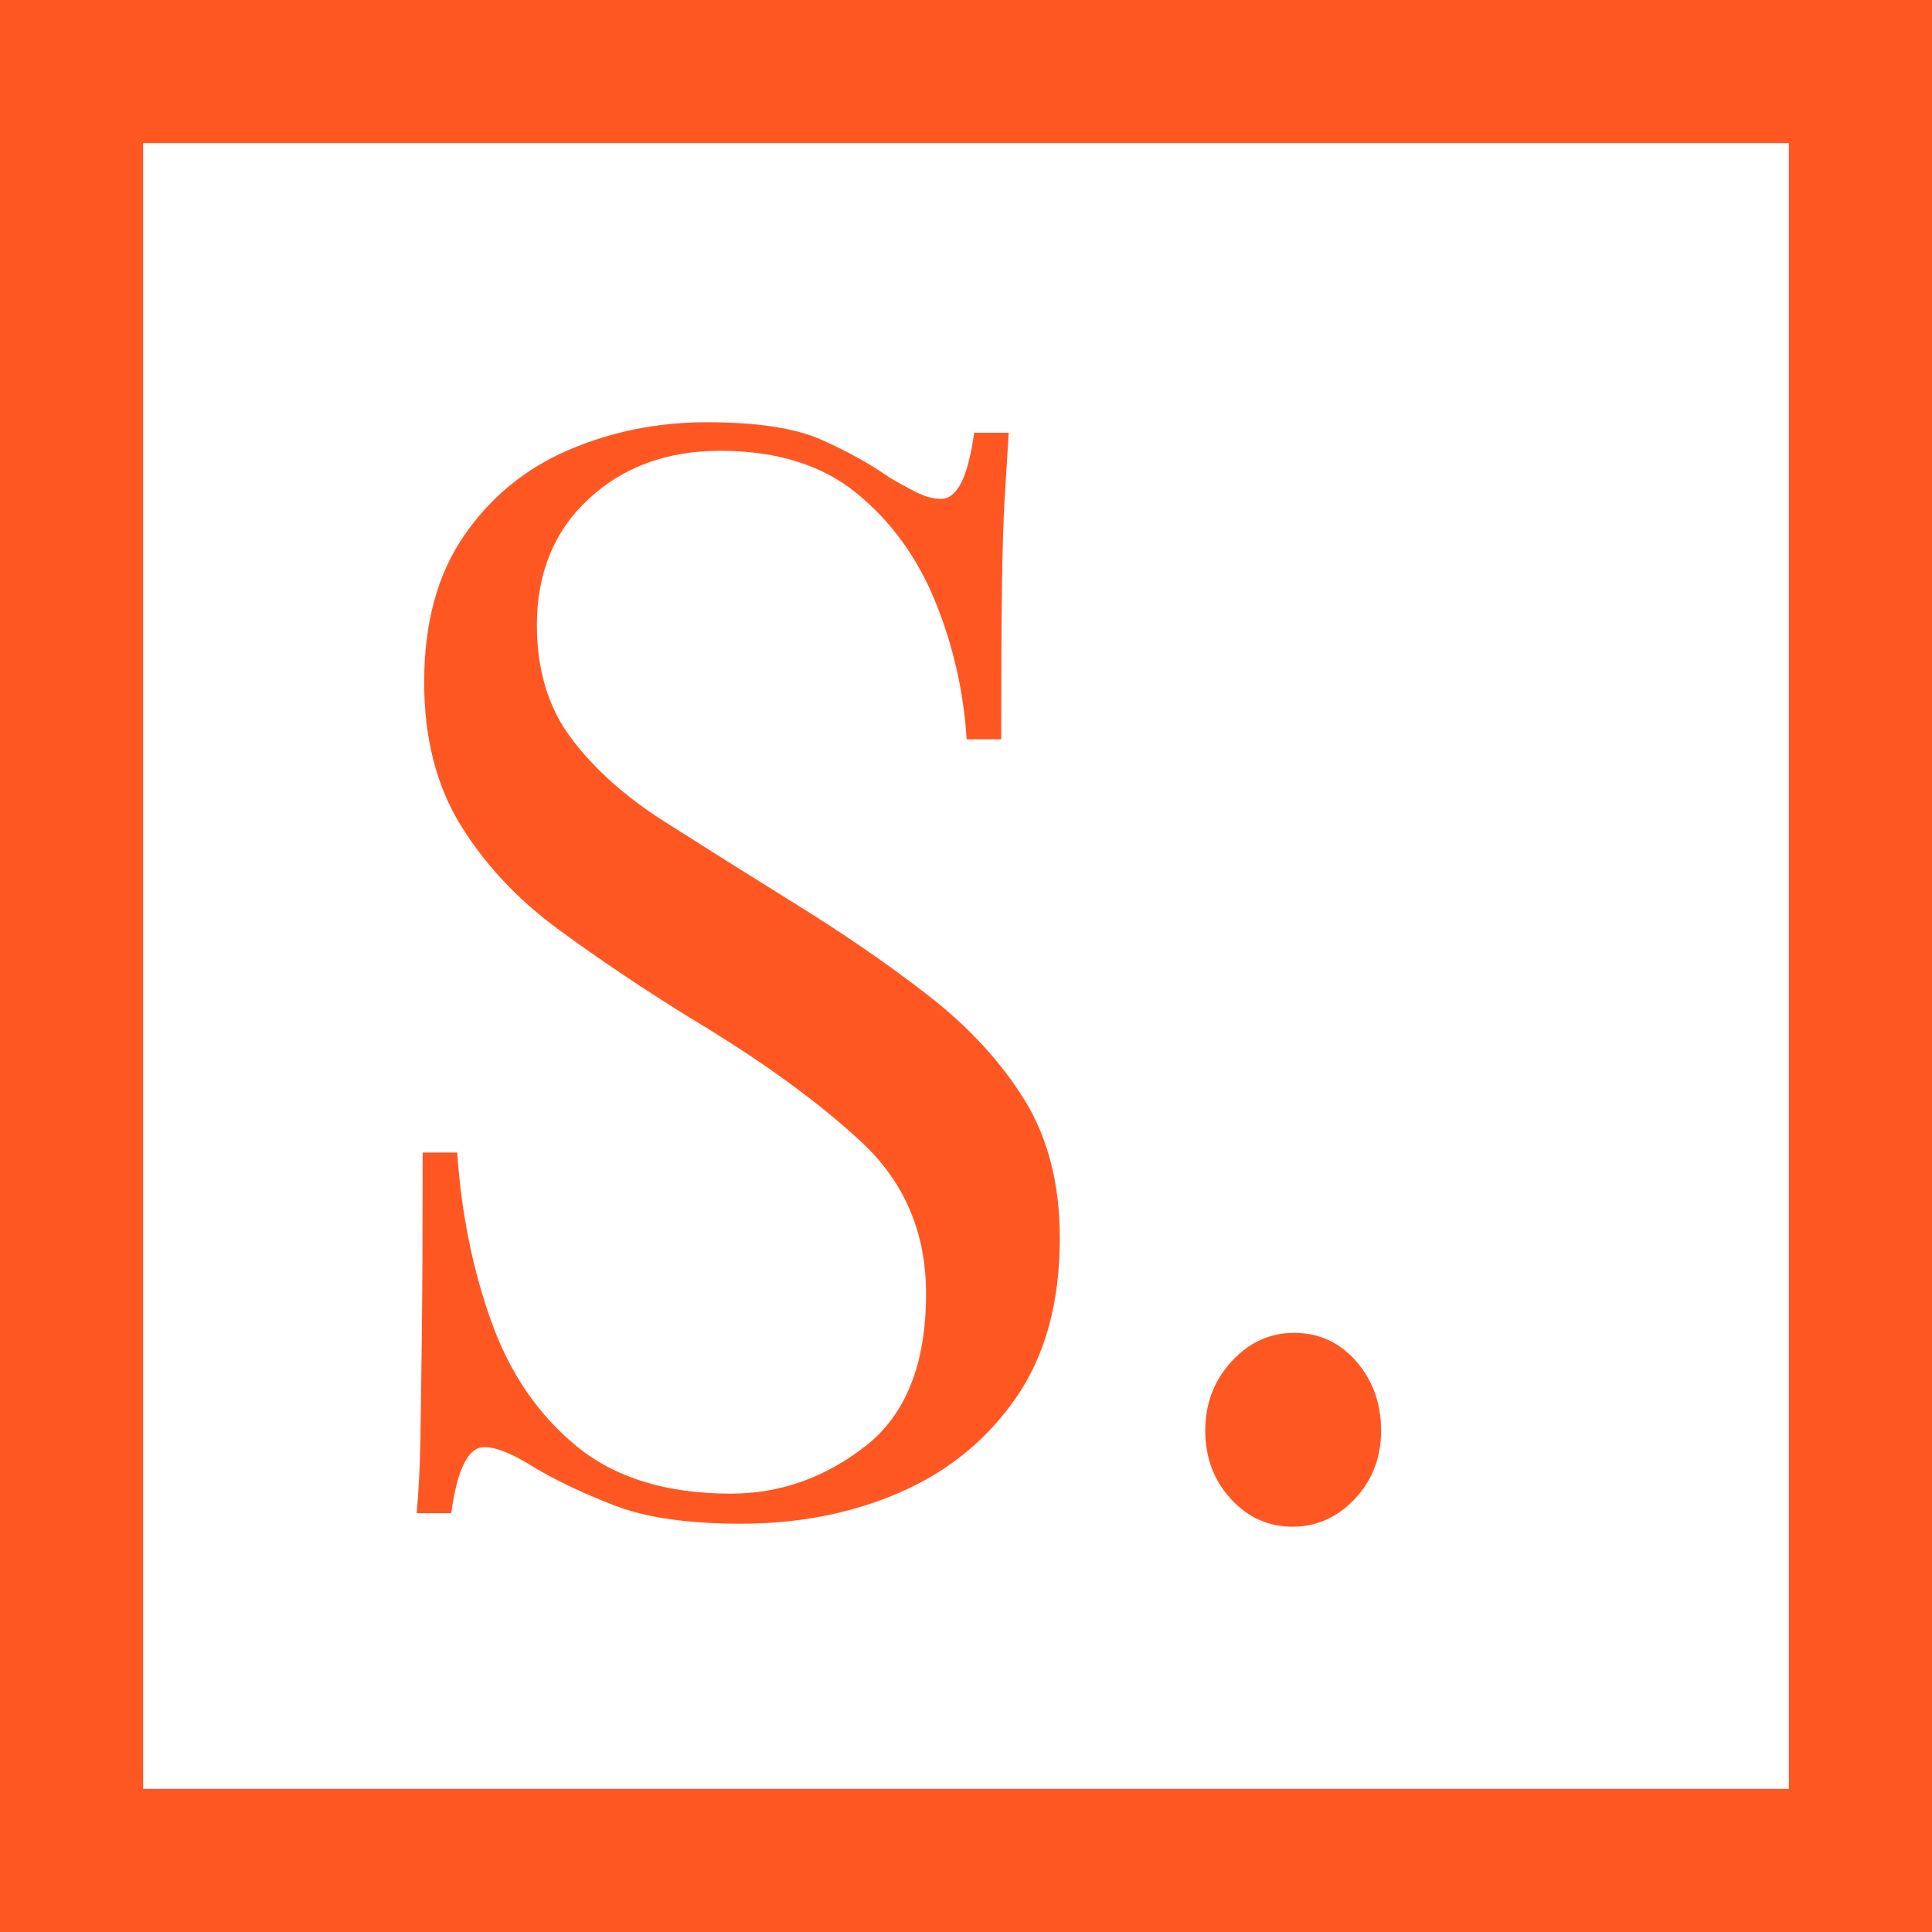
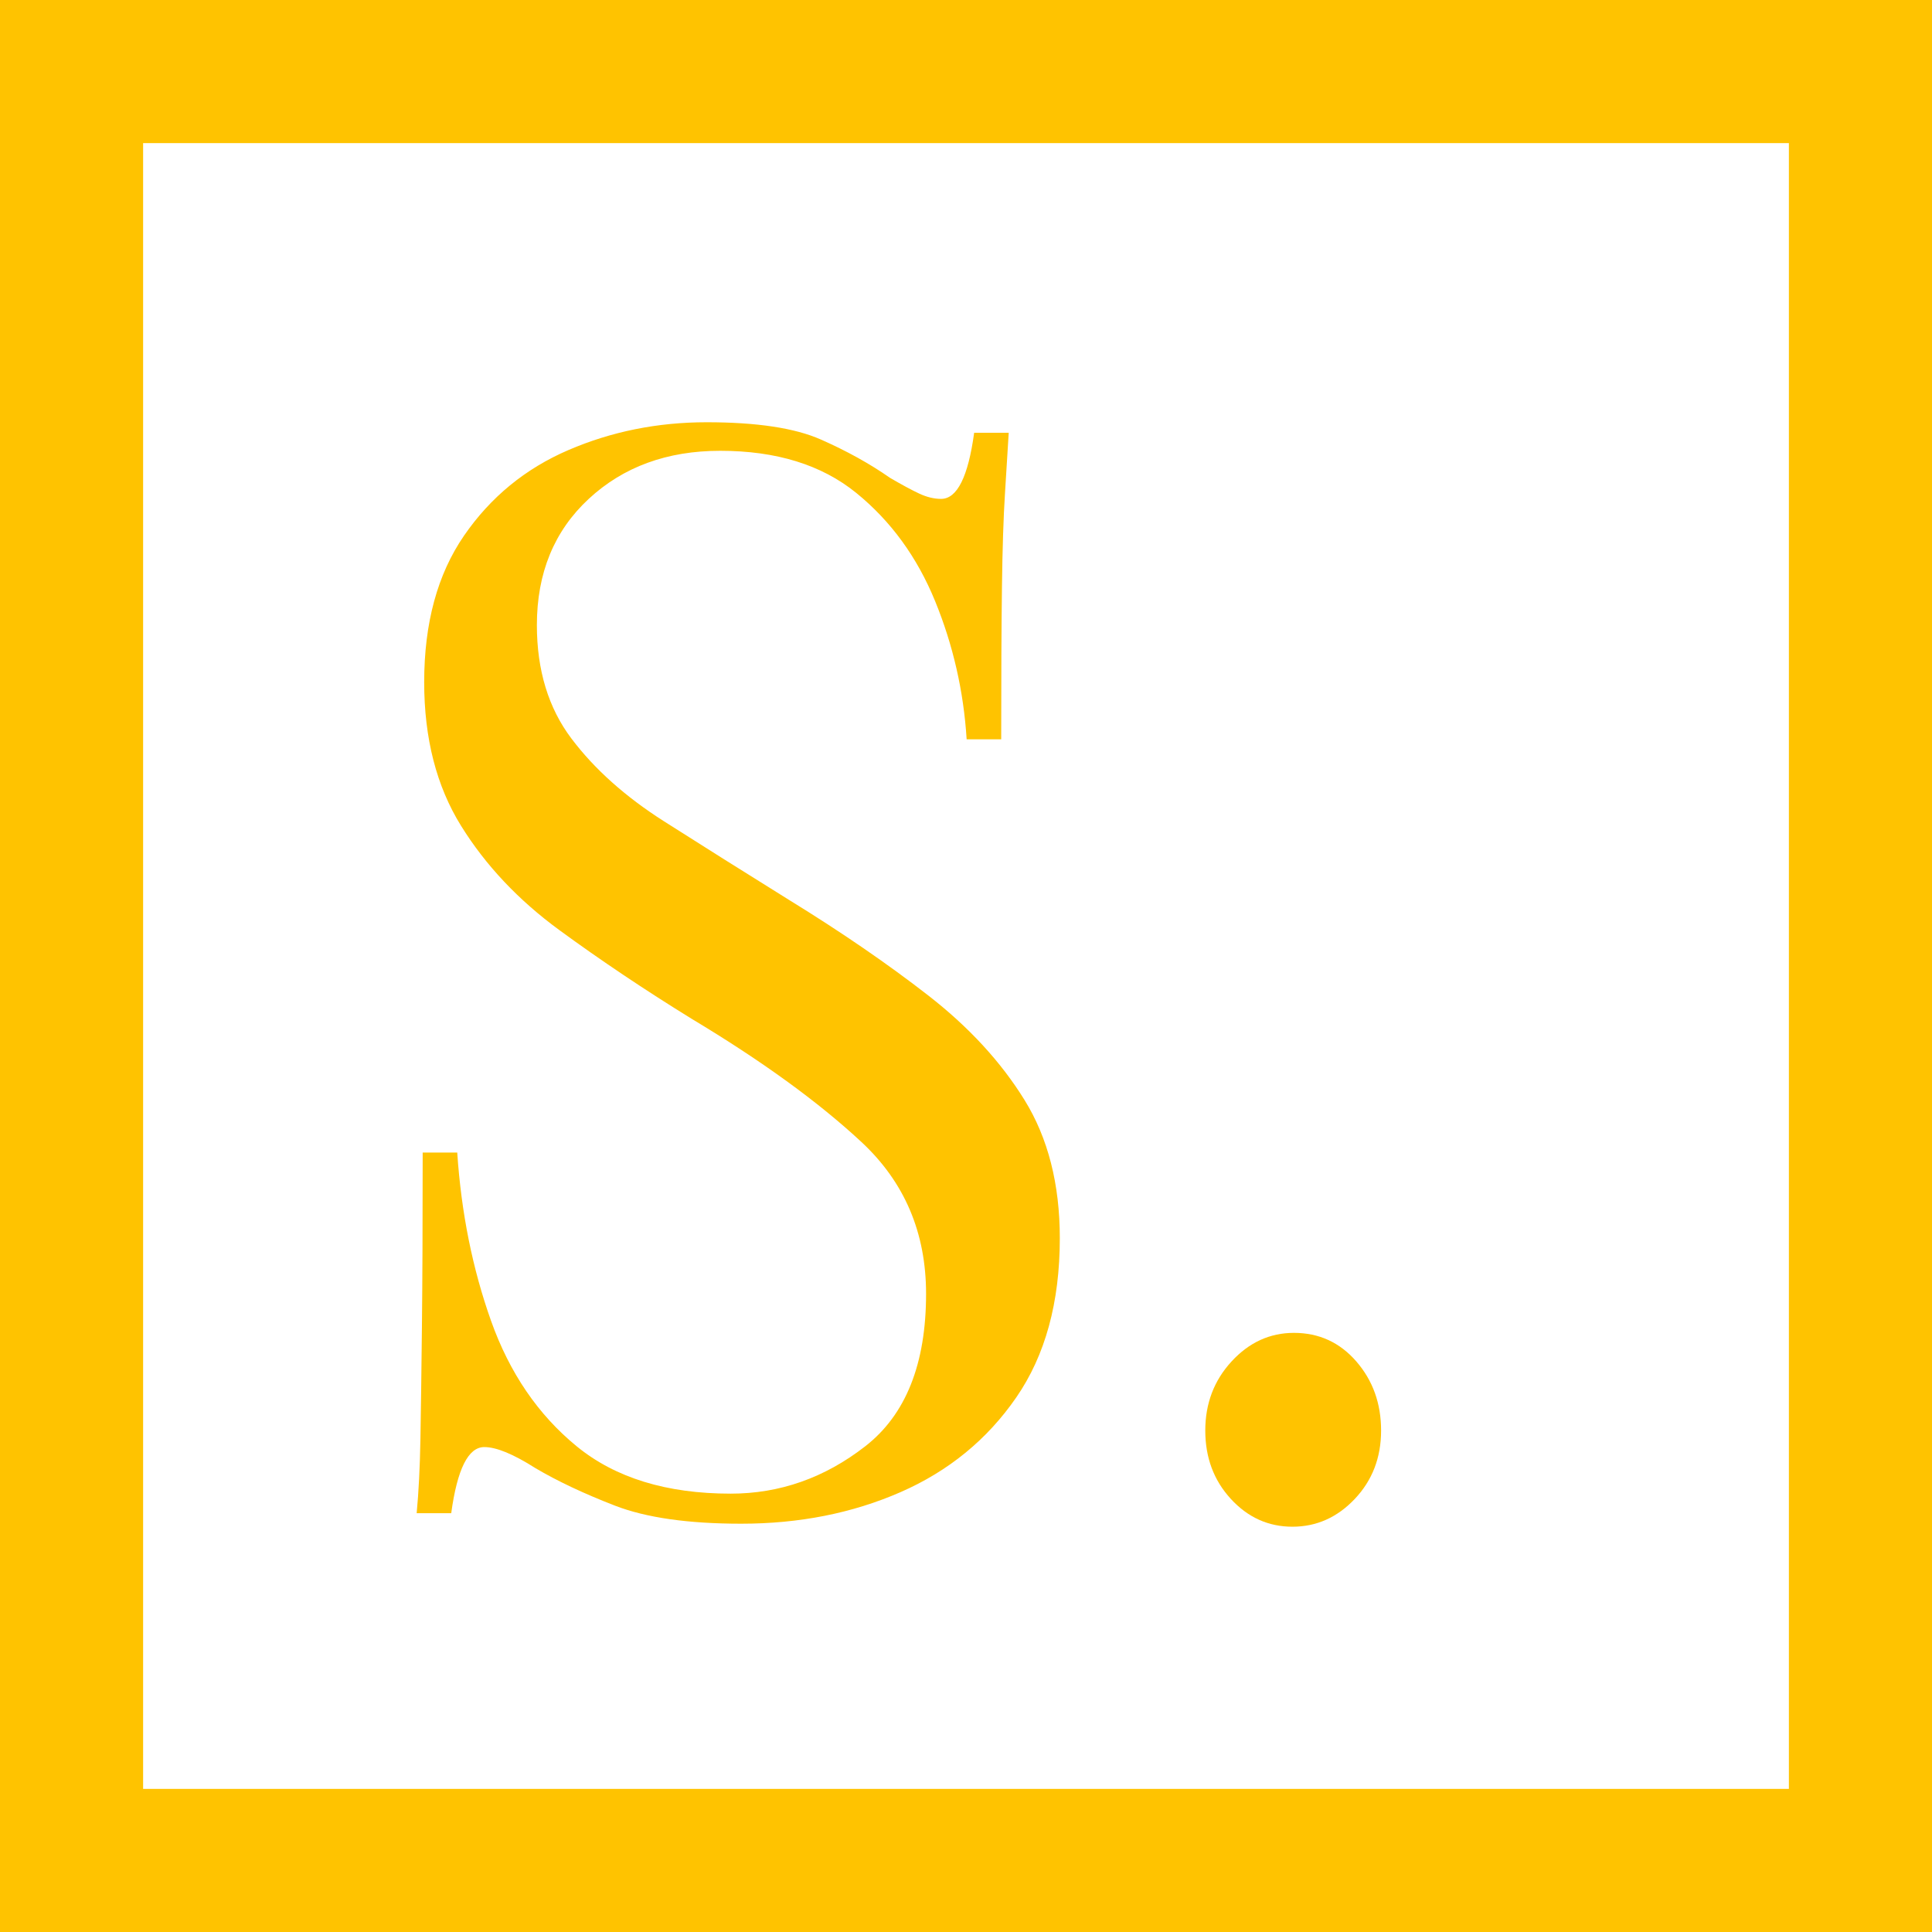
<svg xmlns="http://www.w3.org/2000/svg" width="54px" height="54px" viewBox="0 0 54 54" version="1.1">
  <g id="Page-1" stroke="none" stroke-width="1" fill="none" fill-rule="evenodd">
    <g id="logo-mobile">
-       <rect id="Rectangle-6" stroke="#FF5722" stroke-width="4" fill-rule="nonzero" x="2" y="2" width="50" height="50" />
-       <path id="." fill="#FF5722" d="M34.402,41.895 C33.926,41.377 33.688,40.74 33.688,39.984 C33.688,39.228 33.933,38.584 34.423,38.052 C34.913,37.52 35.494,37.254 36.166,37.254 C36.866,37.254 37.447,37.52 37.909,38.052 C38.371,38.584 38.602,39.228 38.602,39.984 C38.602,40.74 38.357,41.377 37.867,41.895 C37.377,42.413 36.796,42.672 36.124,42.672 C35.452,42.672 34.878,42.413 34.402,41.895 Z" />
-       <path id="S" fill="#FF5722" fill-rule="nonzero" d="M20.718,42.588 C22.342,42.588 23.826,42.294 25.17,41.706 C26.514,41.118 27.592,40.236 28.404,39.06 C29.216,37.884 29.622,36.4 29.622,34.608 C29.622,33.096 29.293,31.808 28.635,30.744 C27.977,29.68 27.081,28.707 25.947,27.825 C24.813,26.943 23.518,26.054 22.062,25.158 C20.802,24.374 19.633,23.639 18.555,22.953 C17.477,22.267 16.616,21.497 15.972,20.643 C15.328,19.789 15.006,18.732 15.006,17.472 C15.006,16.016 15.489,14.84 16.455,13.944 C17.421,13.048 18.646,12.6 20.13,12.6 C21.698,12.6 22.965,12.992 23.931,13.776 C24.897,14.56 25.632,15.568 26.136,16.8 C26.64,18.032 26.934,19.32 27.018,20.664 L27.018,20.664 L27.984,20.664 C27.984,18.9 27.991,17.479 28.005,16.401 C28.019,15.323 28.047,14.455 28.089,13.797 C28.131,13.139 28.166,12.572 28.194,12.096 L28.194,12.096 L27.228,12.096 C27.06,13.328 26.752,13.944 26.304,13.944 C26.108,13.944 25.905,13.895 25.695,13.797 C25.485,13.699 25.212,13.552 24.876,13.356 C24.316,12.964 23.672,12.607 22.944,12.285 C22.216,11.963 21.152,11.802 19.752,11.802 C18.38,11.802 17.092,12.061 15.888,12.579 C14.684,13.097 13.711,13.895 12.969,14.973 C12.227,16.051 11.856,17.416 11.856,19.068 C11.856,20.636 12.199,21.973 12.885,23.079 C13.571,24.185 14.488,25.158 15.636,25.998 C16.784,26.838 18.016,27.664 19.332,28.476 C21.292,29.652 22.874,30.8 24.078,31.92 C25.282,33.04 25.884,34.454 25.884,36.162 C25.884,38.122 25.317,39.543 24.183,40.425 C23.049,41.307 21.796,41.748 20.424,41.748 C18.632,41.748 17.197,41.307 16.119,40.425 C15.041,39.543 14.243,38.374 13.725,36.918 C13.207,35.462 12.892,33.894 12.78,32.214 L12.78,32.214 L11.814,32.214 C11.814,34.174 11.807,35.798 11.793,37.086 C11.779,38.374 11.765,39.417 11.751,40.215 C11.737,41.013 11.702,41.706 11.646,42.294 L11.646,42.294 L12.612,42.294 C12.78,41.062 13.088,40.446 13.536,40.446 C13.872,40.446 14.348,40.642 14.964,41.034 C15.58,41.398 16.322,41.748 17.19,42.084 C18.058,42.42 19.234,42.588 20.718,42.588 Z" />
+       <rect id="Rectangle-6" stroke="#FFC300" stroke-width="4" fill-rule="nonzero" x="2" y="2" width="50" height="50" />
+       <path id="." fill="#FFC300" d="M34.402,41.895 C33.926,41.377 33.688,40.74 33.688,39.984 C33.688,39.228 33.933,38.584 34.423,38.052 C34.913,37.52 35.494,37.254 36.166,37.254 C36.866,37.254 37.447,37.52 37.909,38.052 C38.371,38.584 38.602,39.228 38.602,39.984 C38.602,40.74 38.357,41.377 37.867,41.895 C37.377,42.413 36.796,42.672 36.124,42.672 C35.452,42.672 34.878,42.413 34.402,41.895 Z" />
+       <path id="S" fill="#FFC300" fill-rule="nonzero" d="M20.718,42.588 C22.342,42.588 23.826,42.294 25.17,41.706 C26.514,41.118 27.592,40.236 28.404,39.06 C29.216,37.884 29.622,36.4 29.622,34.608 C29.622,33.096 29.293,31.808 28.635,30.744 C27.977,29.68 27.081,28.707 25.947,27.825 C24.813,26.943 23.518,26.054 22.062,25.158 C20.802,24.374 19.633,23.639 18.555,22.953 C17.477,22.267 16.616,21.497 15.972,20.643 C15.328,19.789 15.006,18.732 15.006,17.472 C15.006,16.016 15.489,14.84 16.455,13.944 C17.421,13.048 18.646,12.6 20.13,12.6 C21.698,12.6 22.965,12.992 23.931,13.776 C24.897,14.56 25.632,15.568 26.136,16.8 C26.64,18.032 26.934,19.32 27.018,20.664 L27.018,20.664 L27.984,20.664 C27.984,18.9 27.991,17.479 28.005,16.401 C28.019,15.323 28.047,14.455 28.089,13.797 C28.131,13.139 28.166,12.572 28.194,12.096 L28.194,12.096 L27.228,12.096 C27.06,13.328 26.752,13.944 26.304,13.944 C26.108,13.944 25.905,13.895 25.695,13.797 C25.485,13.699 25.212,13.552 24.876,13.356 C24.316,12.964 23.672,12.607 22.944,12.285 C22.216,11.963 21.152,11.802 19.752,11.802 C18.38,11.802 17.092,12.061 15.888,12.579 C14.684,13.097 13.711,13.895 12.969,14.973 C12.227,16.051 11.856,17.416 11.856,19.068 C11.856,20.636 12.199,21.973 12.885,23.079 C13.571,24.185 14.488,25.158 15.636,25.998 C16.784,26.838 18.016,27.664 19.332,28.476 C21.292,29.652 22.874,30.8 24.078,31.92 C25.282,33.04 25.884,34.454 25.884,36.162 C25.884,38.122 25.317,39.543 24.183,40.425 C23.049,41.307 21.796,41.748 20.424,41.748 C18.632,41.748 17.197,41.307 16.119,40.425 C15.041,39.543 14.243,38.374 13.725,36.918 C13.207,35.462 12.892,33.894 12.78,32.214 L12.78,32.214 L11.814,32.214 C11.814,34.174 11.807,35.798 11.793,37.086 C11.779,38.374 11.765,39.417 11.751,40.215 C11.737,41.013 11.702,41.706 11.646,42.294 L11.646,42.294 L12.612,42.294 C12.78,41.062 13.088,40.446 13.536,40.446 C13.872,40.446 14.348,40.642 14.964,41.034 C15.58,41.398 16.322,41.748 17.19,42.084 C18.058,42.42 19.234,42.588 20.718,42.588 Z" />
    </g>
  </g>
</svg>
